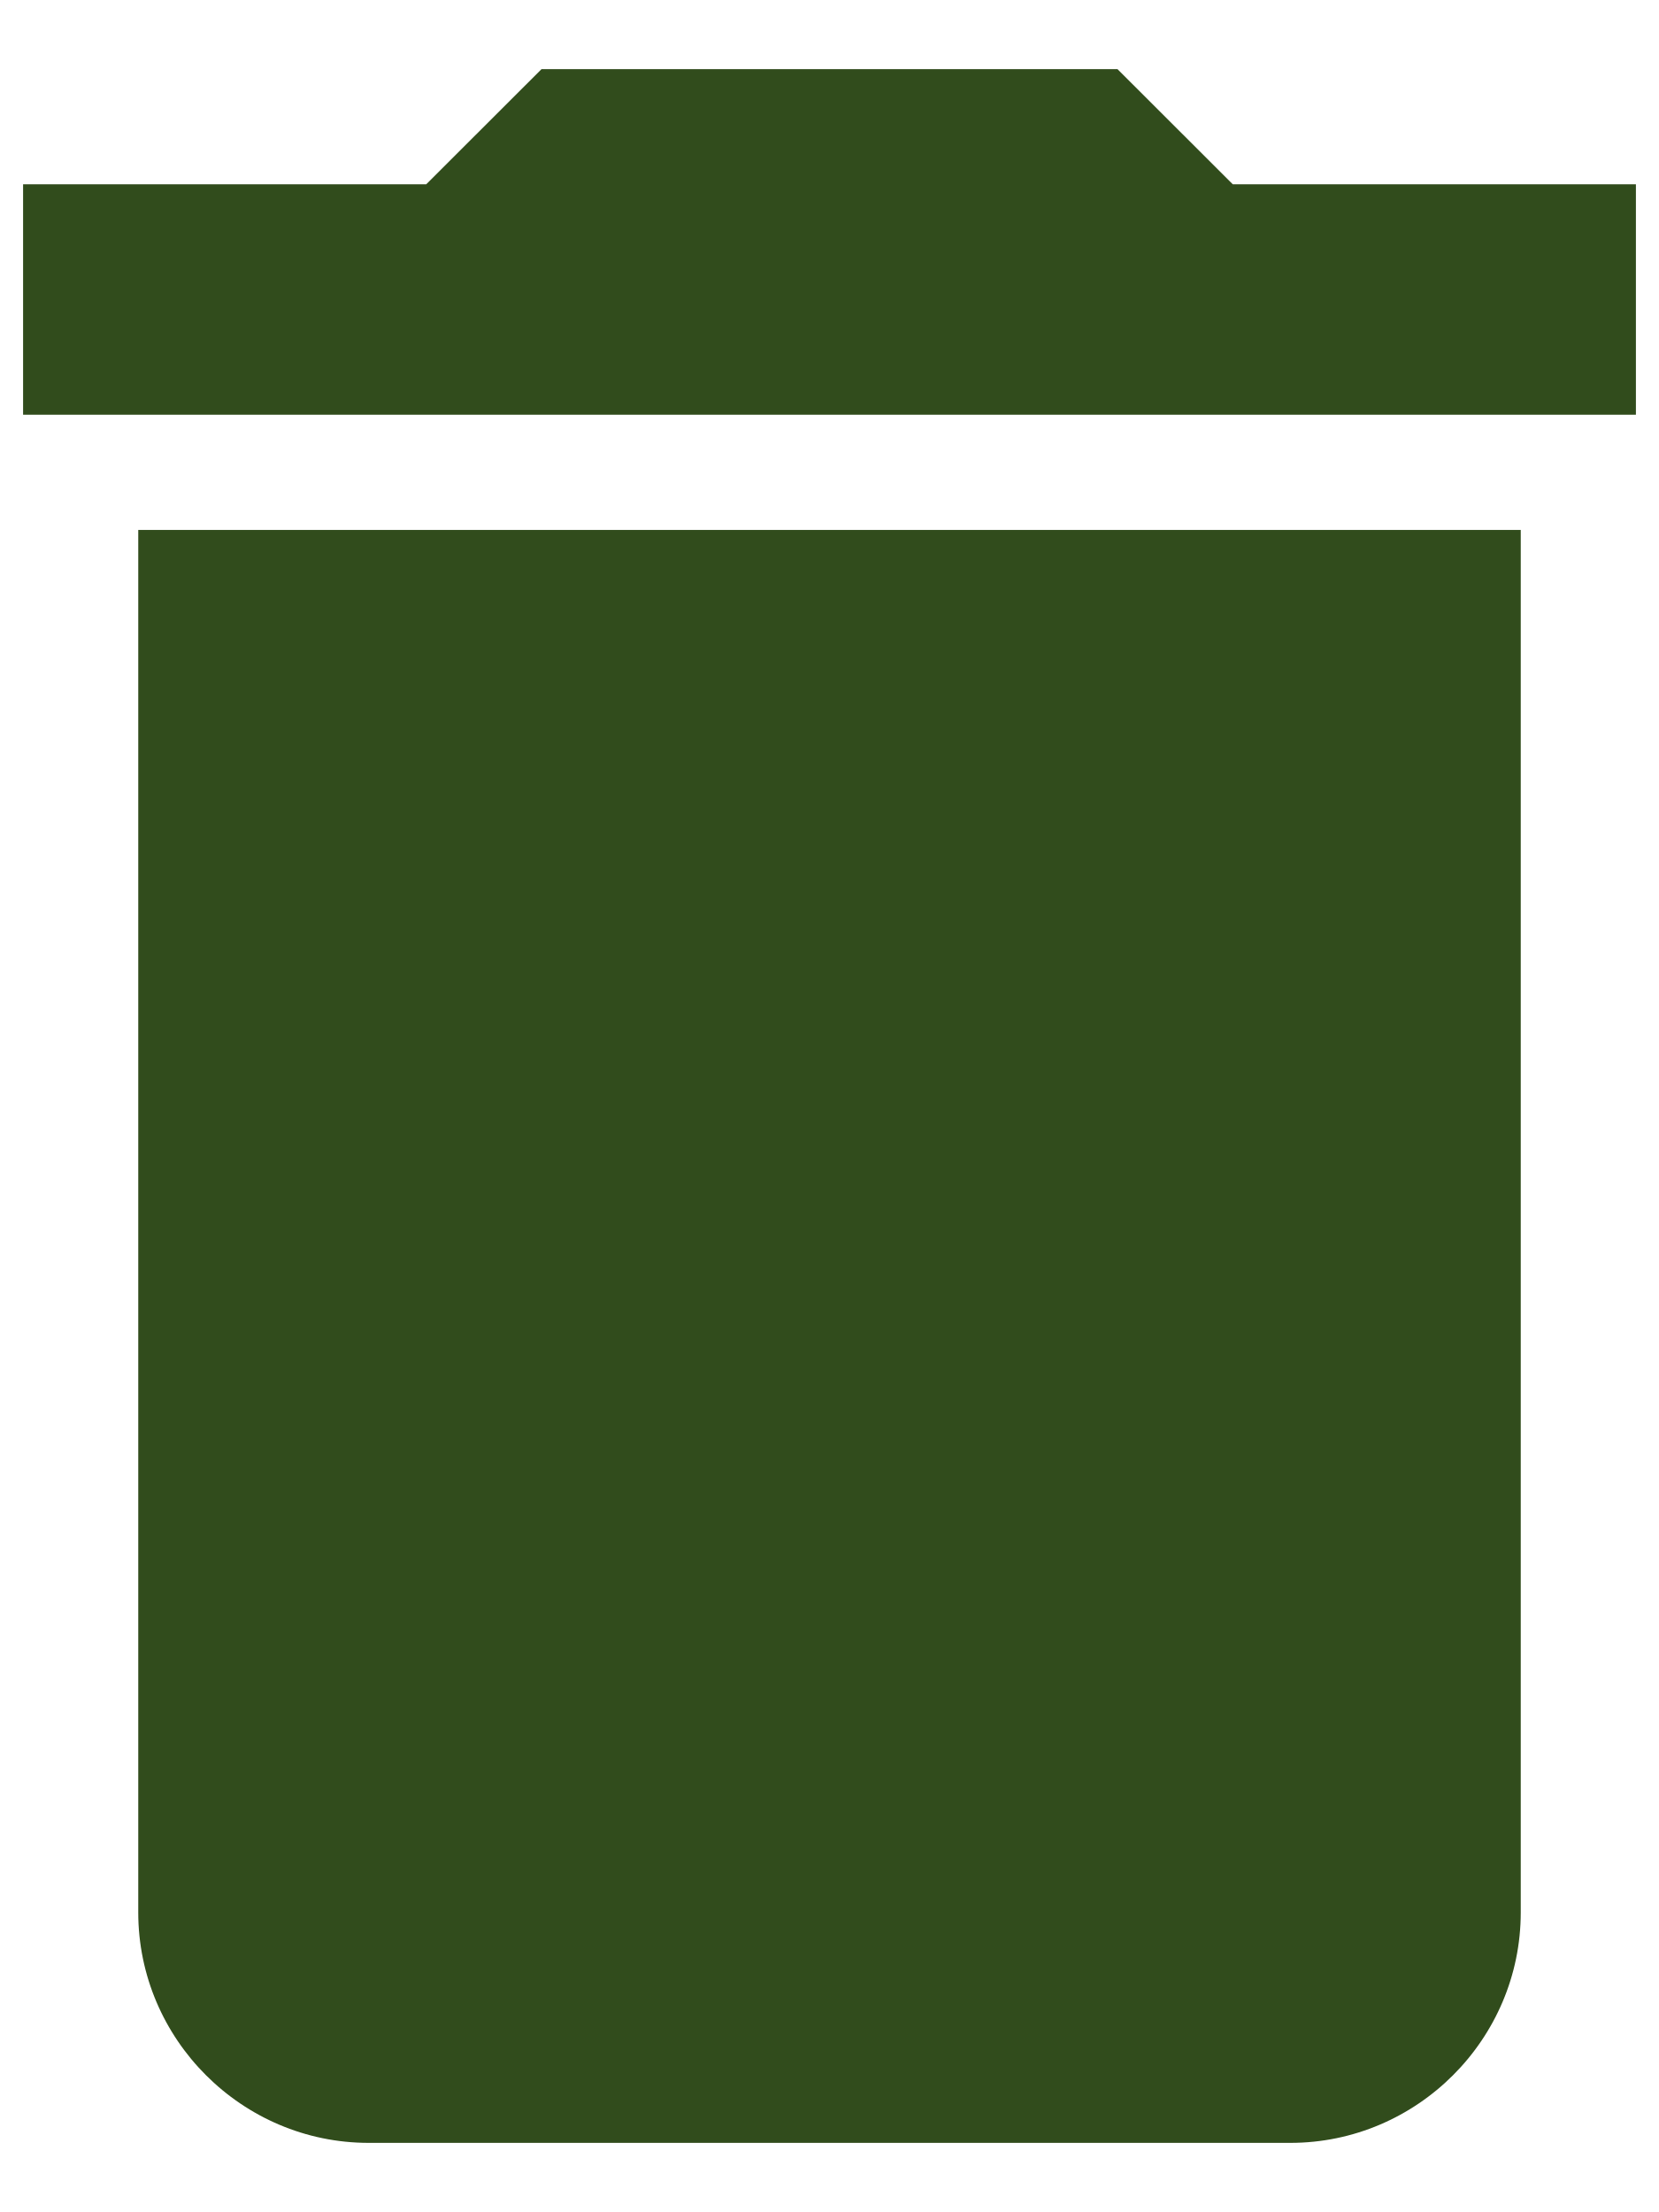
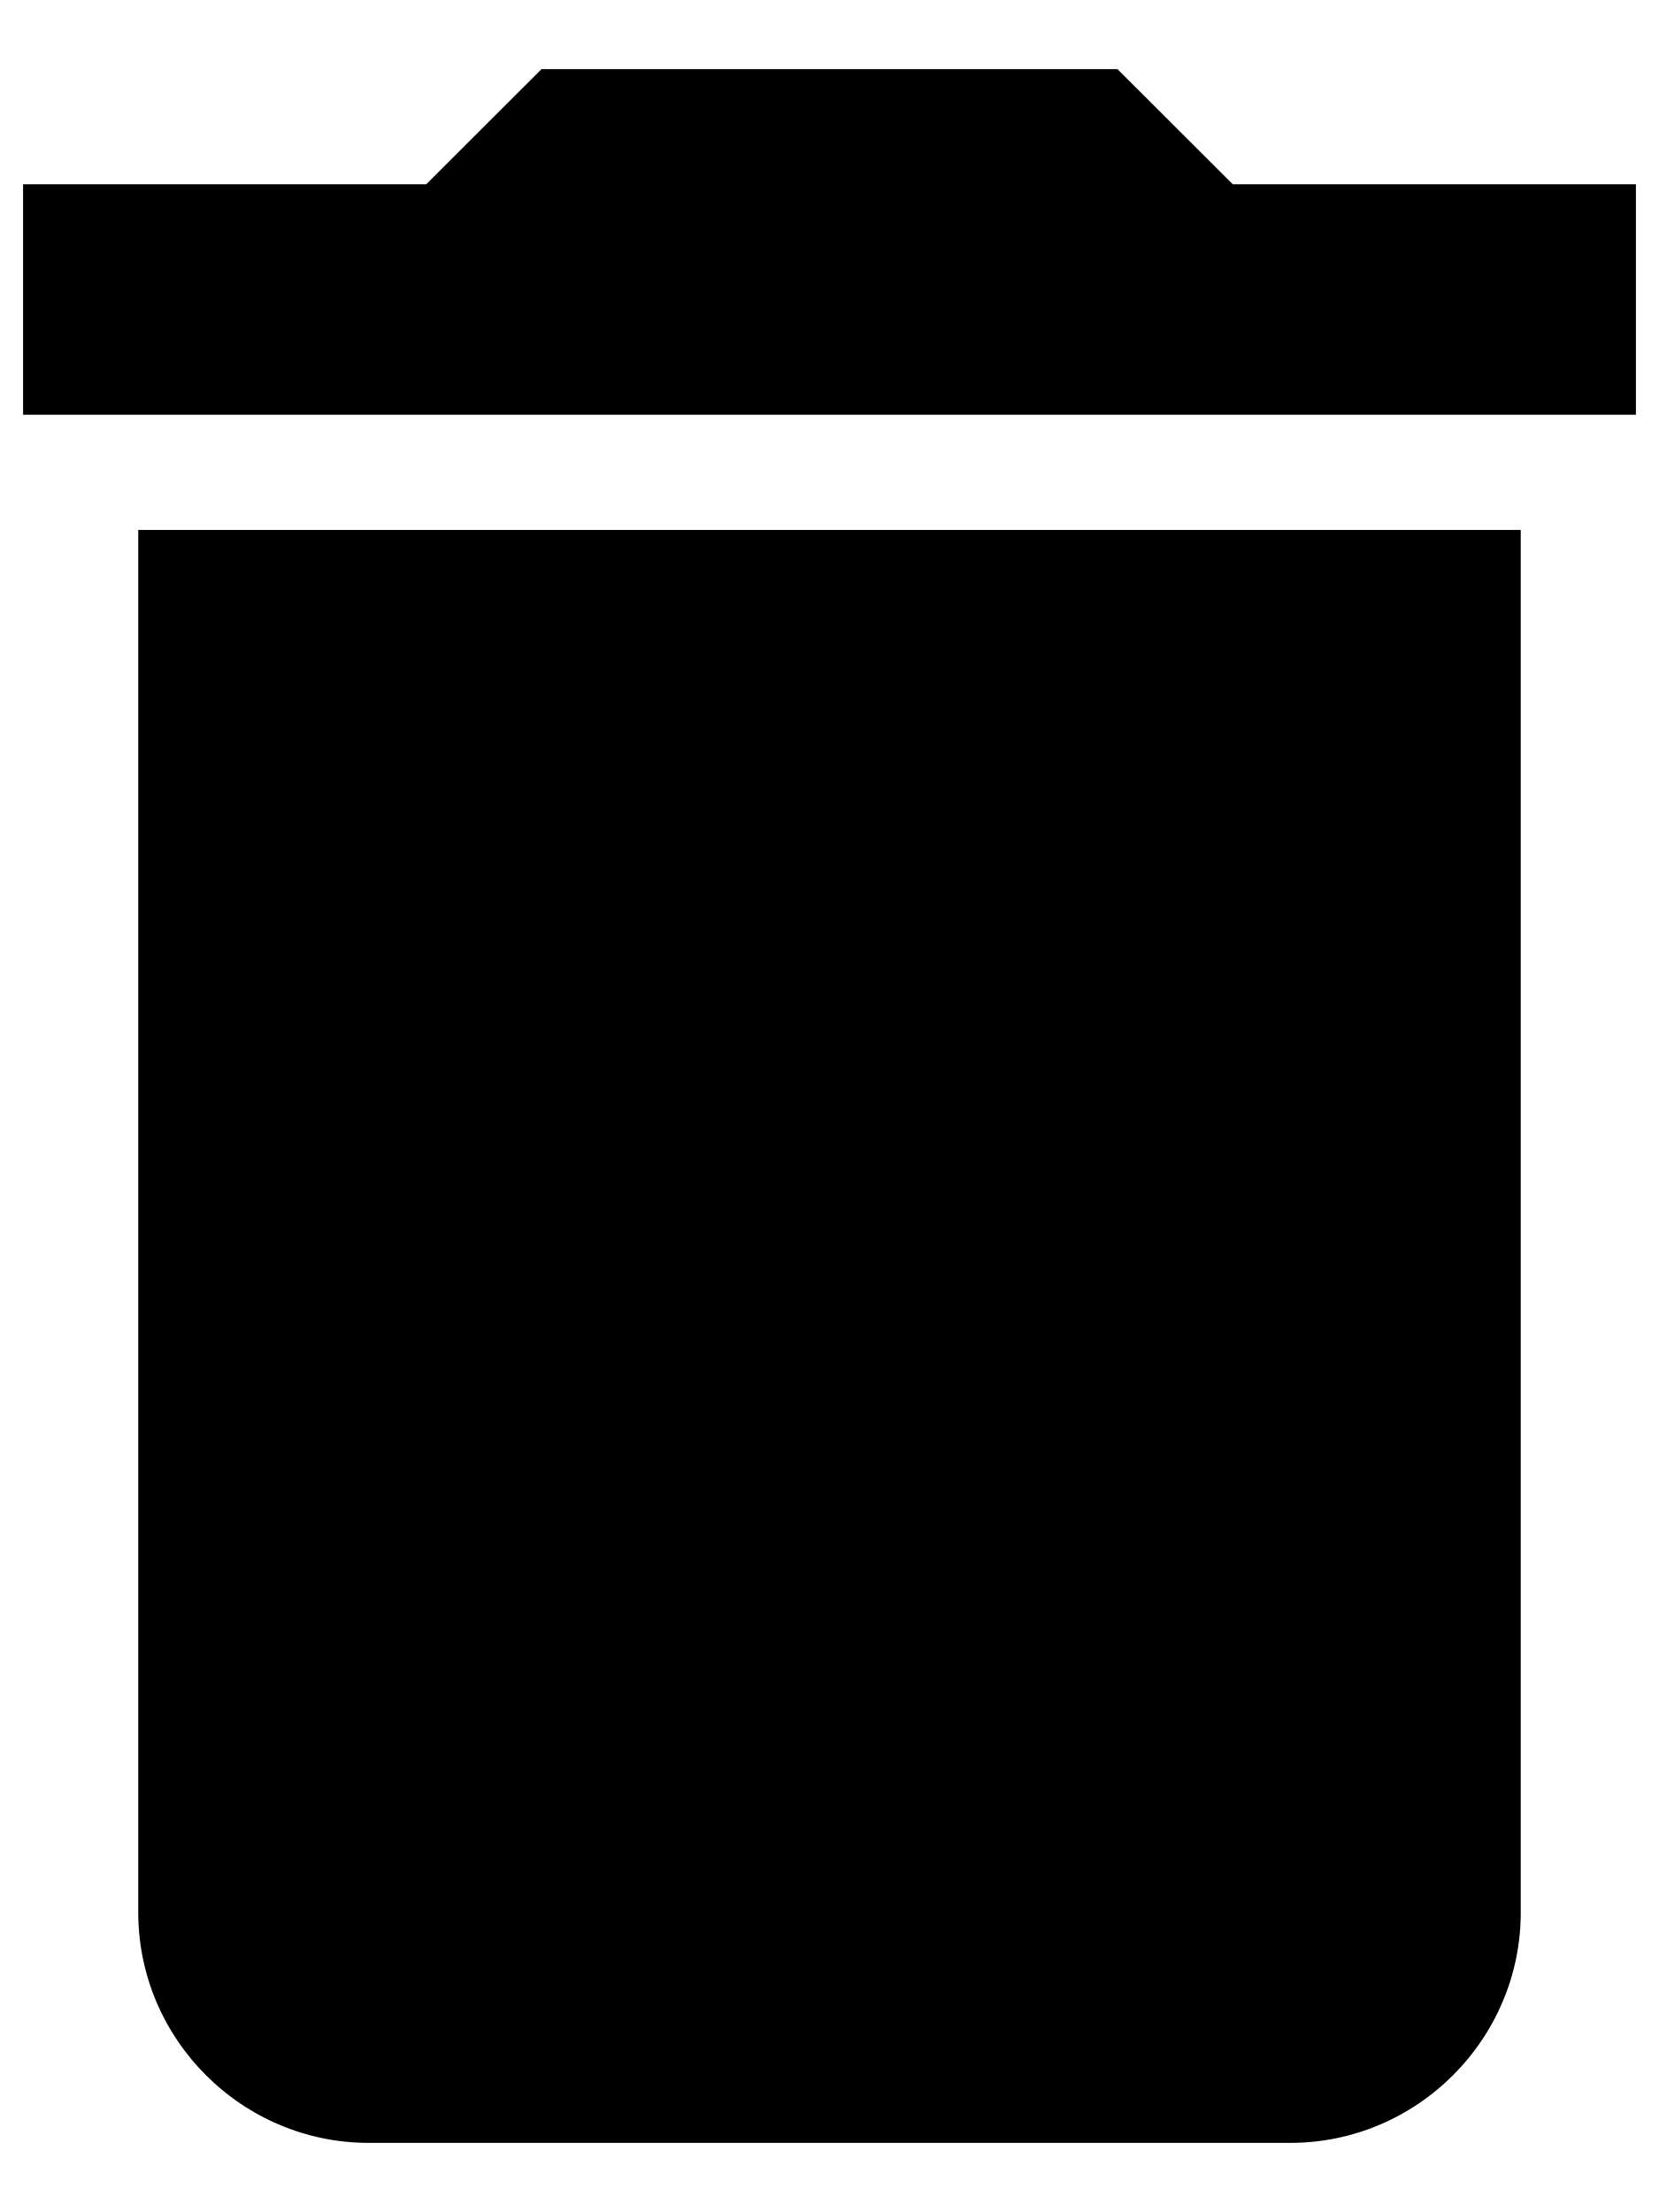
<svg xmlns="http://www.w3.org/2000/svg" width="12" height="16" viewBox="0 0 12 16" fill="none">
-   <path d="M1 13.833C1 14.75 1.75 15.5 2.667 15.5H9.333C10.25 15.5 11 14.75 11 13.833V3.833H1V13.833ZM11.833 1.333H8.917L8.083 0.5H3.917L3.083 1.333H0.167V3H11.833V1.333Z" fill="#314C1C" />
+   <path d="M1 13.833C1 14.75 1.75 15.5 2.667 15.5H9.333C10.25 15.5 11 14.75 11 13.833V3.833H1V13.833ZM11.833 1.333H8.917L8.083 0.5H3.917L3.083 1.333H0.167V3H11.833V1.333Z" fill="currentColor" />
</svg>
